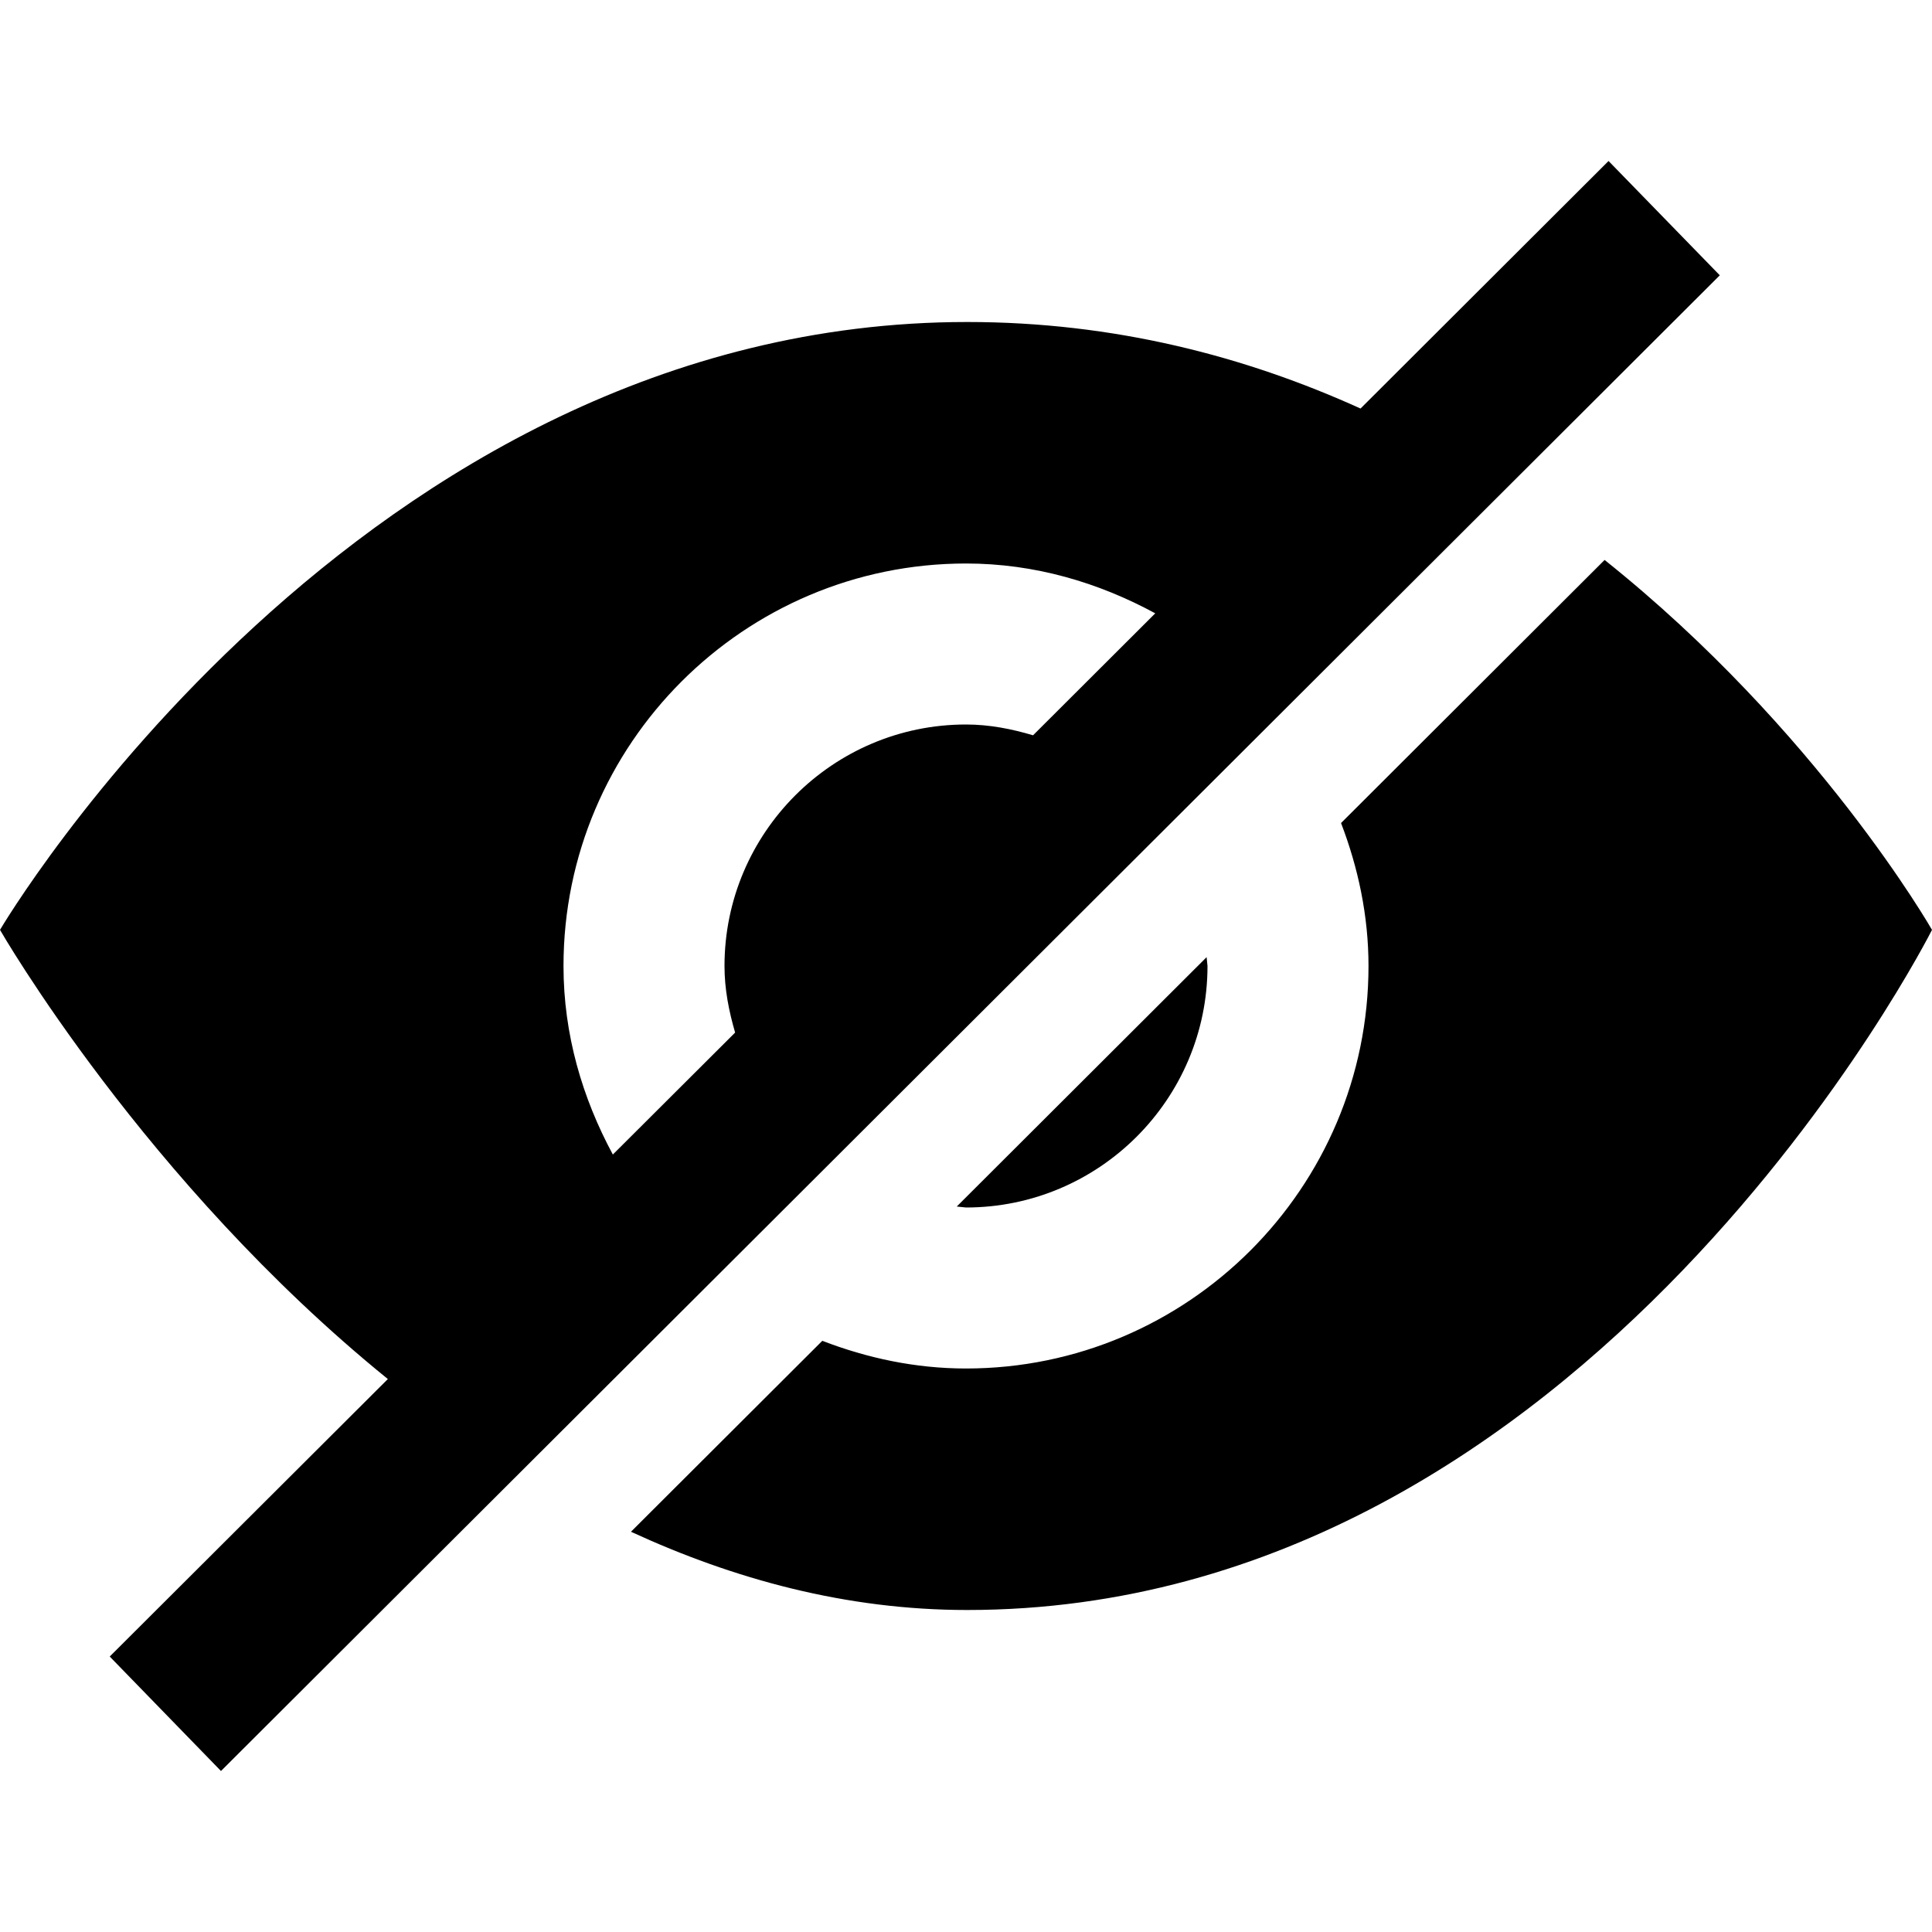
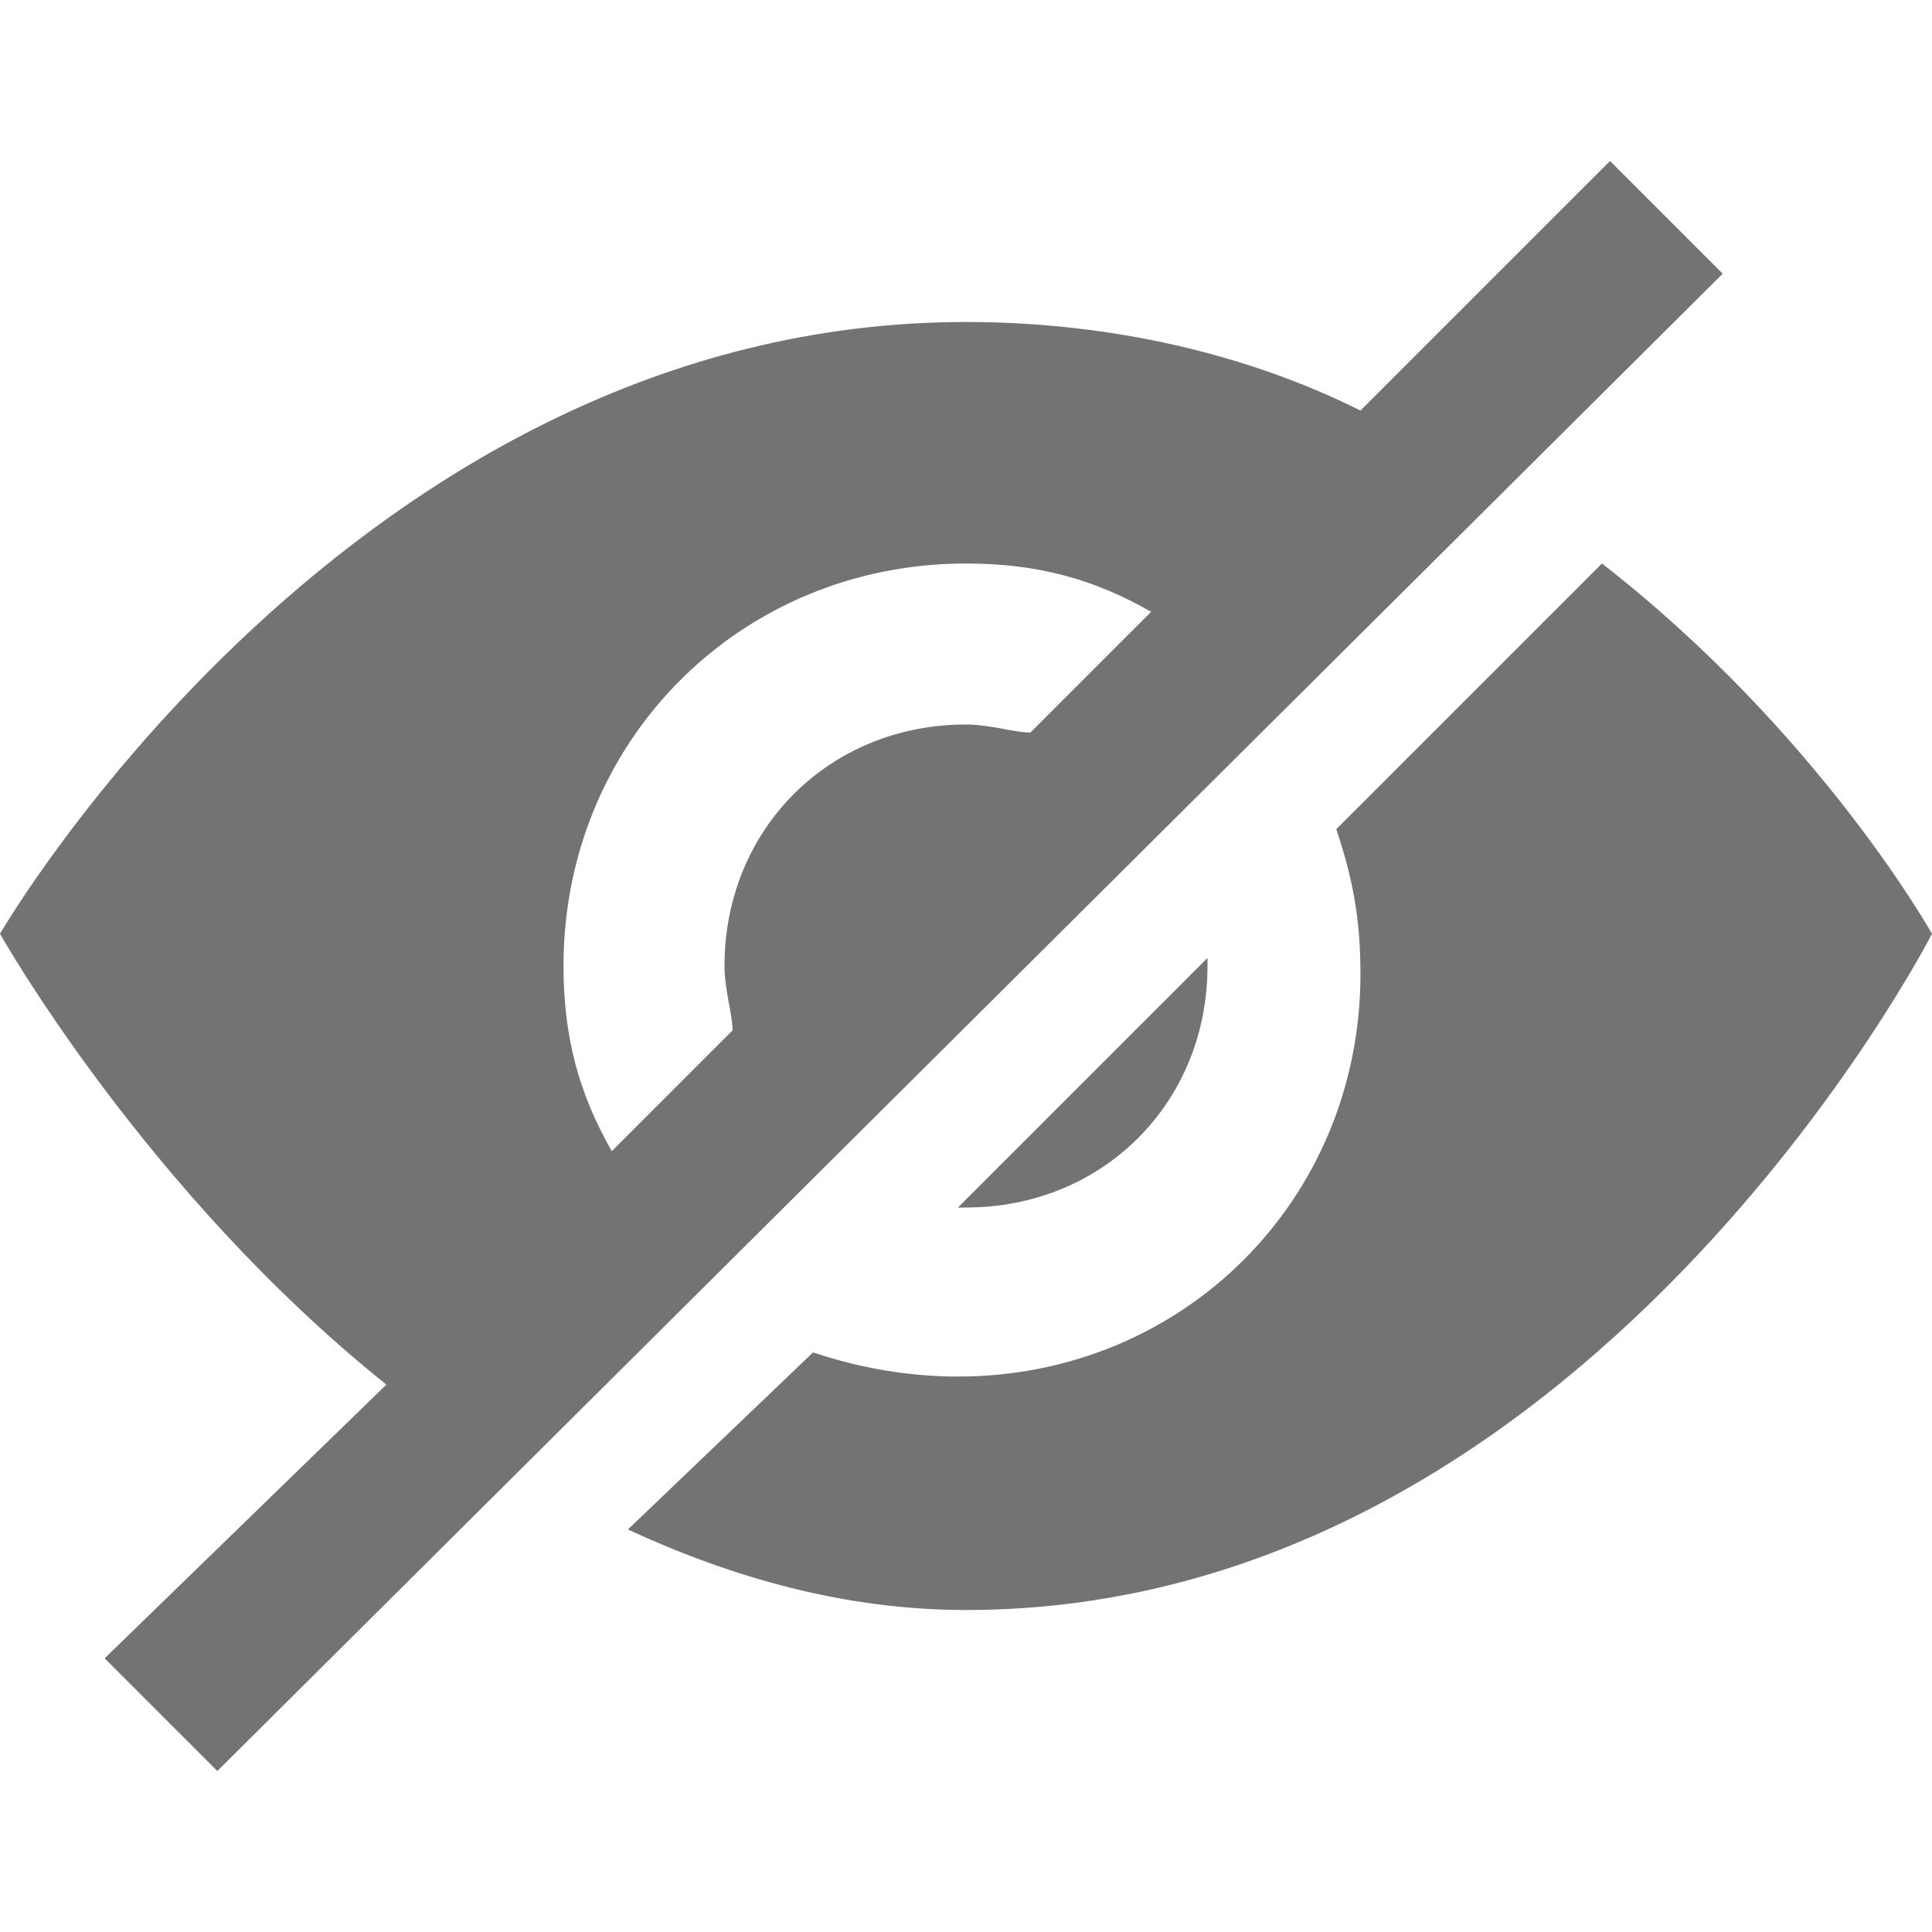
- <svg xmlns="http://www.w3.org/2000/svg" width="24" height="24" viewBox="0 0 24 24">
-   <path d="M11.885 14.988l3.104-3.098.011.11c0 1.654-1.346 3-3 3l-.115-.012zm8.048-8.032l-3.274 3.268c.212.554.341 1.149.341 1.776 0 2.757-2.243 5-5 5-.631 0-1.229-.13-1.785-.344l-2.377 2.372c1.276.588 2.671.972 4.177.972 7.733 0 11.985-8.449 11.985-8.449s-1.415-2.478-4.067-4.595zm1.431-3.536l-18.619 18.58-1.382-1.422 3.455-3.447c-3.022-2.45-4.818-5.58-4.818-5.58s4.446-7.551 12.015-7.551c1.825 0 3.456.426 4.886 1.075l3.081-3.075 1.382 1.42zm-13.751 10.922l1.519-1.515c-.077-.264-.132-.538-.132-.827 0-1.654 1.346-3 3-3 .291 0 .567.055.833.134l1.518-1.515c-.704-.382-1.496-.619-2.351-.619-2.757 0-5 2.243-5 5 0 .852.235 1.641.613 2.342z" />
+ <svg xmlns="http://www.w3.org/2000/svg" version="1.1" id="Layer_1" x="0px" y="0px" viewBox="0 0 24 24" style="enable-background:new 0 0 24 24;" xml:space="preserve">
+   <style type="text/css">
+ 	.st0{fill:#737373;}
+ </style>
+   <path class="st0" d="M11.9,15l3.1-3.1l0,0.1c0,1.7-1.3,3-3,3C12,15,11.9,15,11.9,15z M19.9,7l-3.3,3.3c0.2,0.6,0.3,1.1,0.3,1.8  c0,2.8-2.2,5-5,5c-0.6,0-1.2-0.1-1.8-0.3L7.8,19c1.3,0.6,2.7,1,4.2,1c7.7,0,12-8.4,12-8.4S22.6,9.1,19.9,7z M21.4,3.4L2.7,22  l-1.4-1.4l3.5-3.4c-3-2.4-4.8-5.6-4.8-5.6S4.4,4,12,4c1.8,0,3.5,0.4,4.9,1.1L20,2C20,2,21.4,3.4,21.4,3.4z M7.6,14.3l1.5-1.5  C9.1,12.6,9,12.3,9,12c0-1.7,1.3-3,3-3c0.3,0,0.6,0.1,0.8,0.1l1.5-1.5C13.6,7.2,12.9,7,12,7c-2.8,0-5,2.2-5,5  C7,12.9,7.2,13.6,7.6,14.3z" />
</svg>
